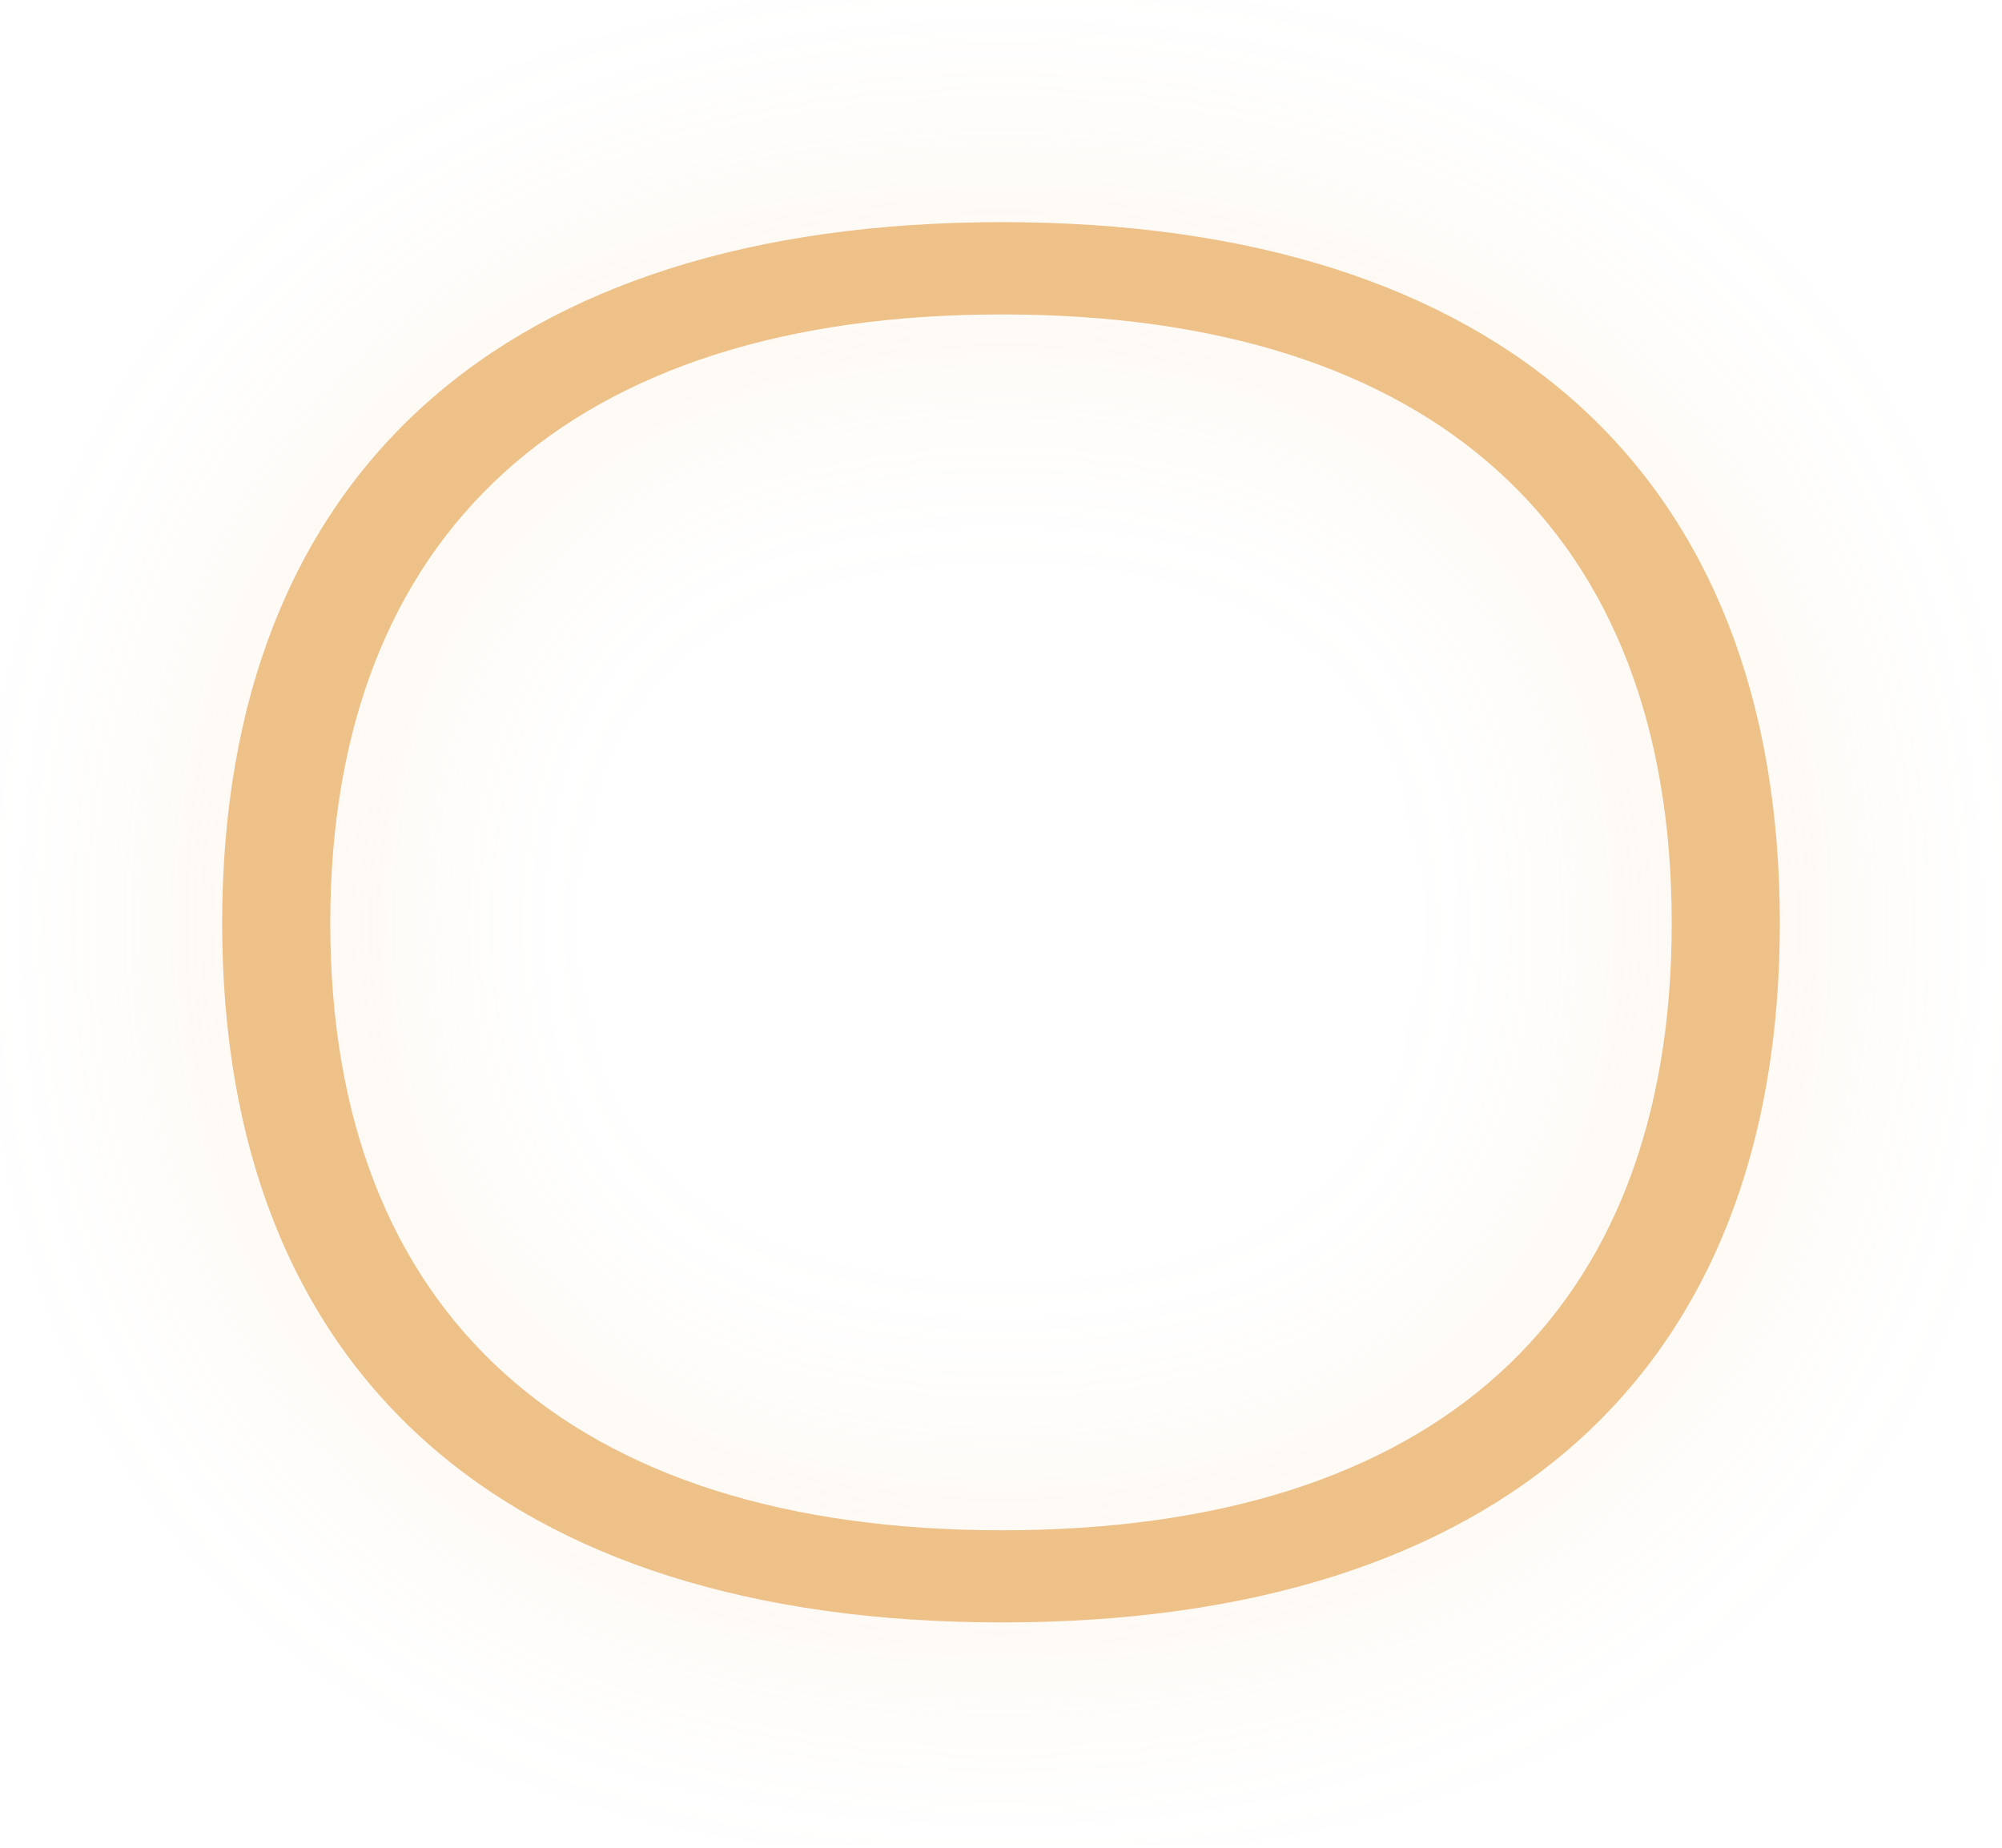
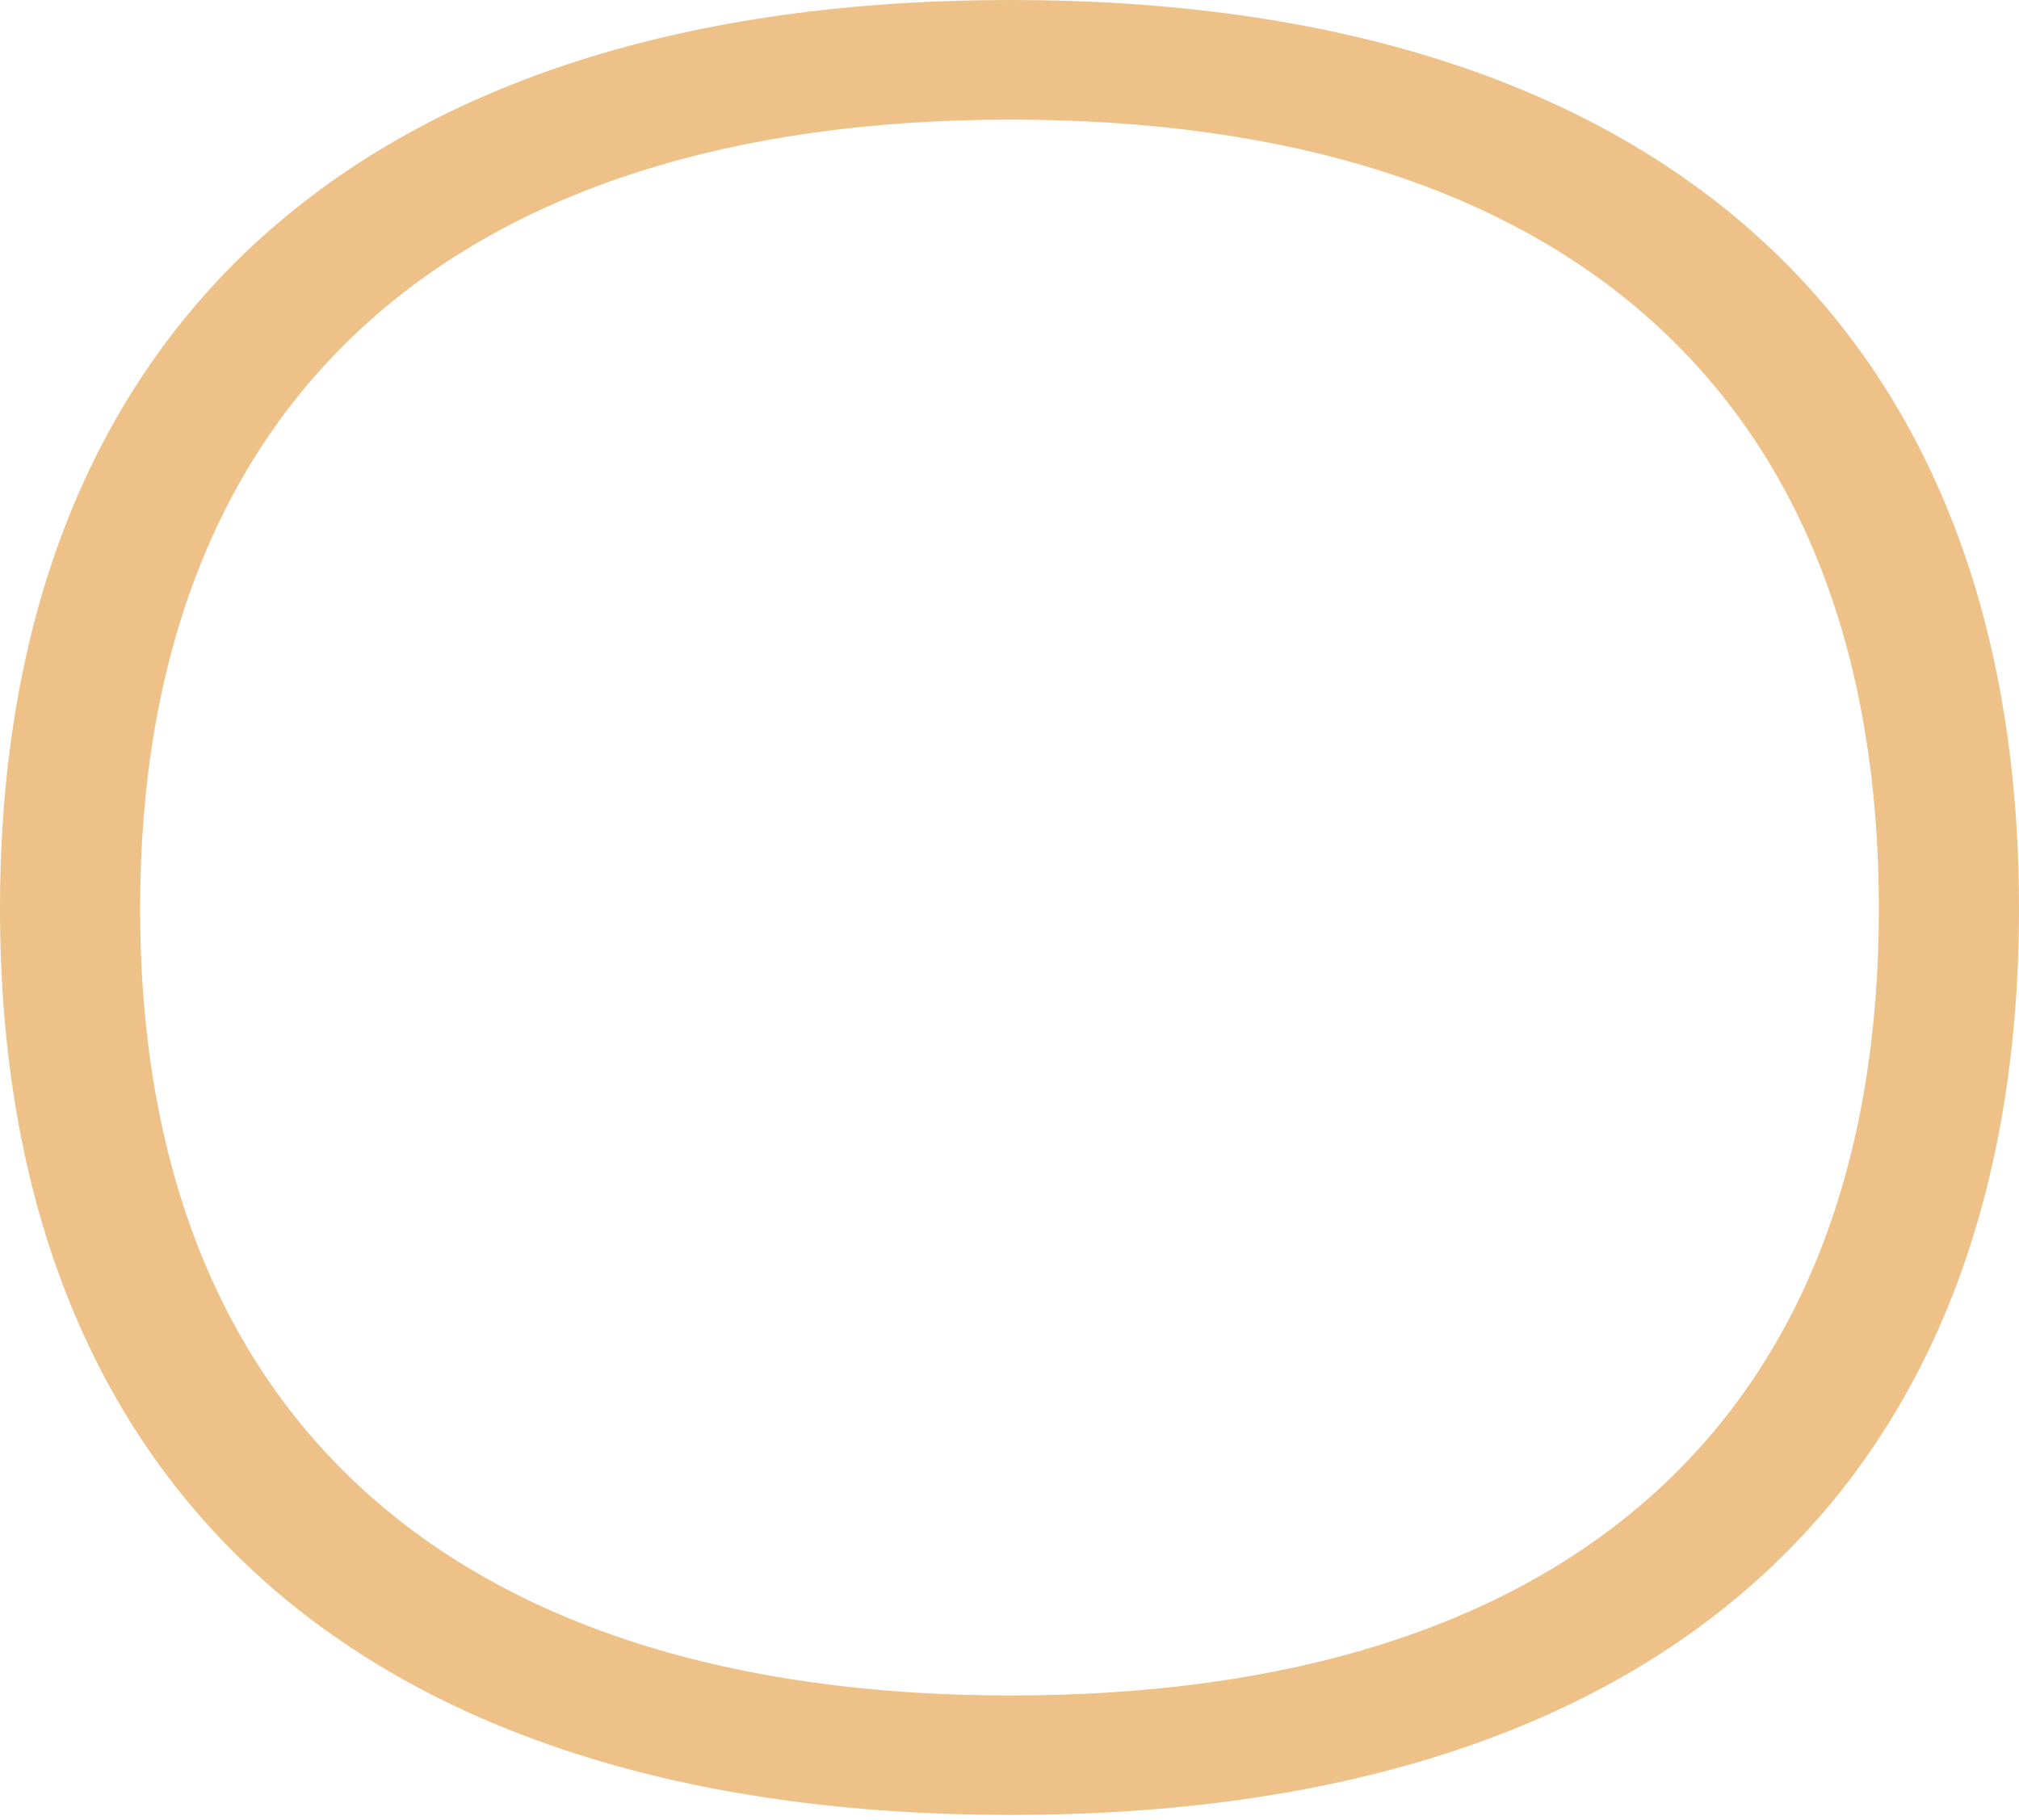
- <svg xmlns="http://www.w3.org/2000/svg" width="91" height="84" viewBox="0 0 91 84" fill="none">
-   <g filter="url(#filter0_d_1_963)">
-     <path d="M45.545 69.567C25.89 69.567 15.012 59.698 15.012 41.975C15.012 24.253 25.89 14.294 45.545 14.294C65.199 14.294 75.988 24.163 75.988 41.975C75.988 59.787 65.199 69.567 45.545 69.567ZM45.545 10.099C22.905 10.099 10.099 21.541 10.099 41.969C10.099 62.397 22.911 73.756 45.545 73.756C68.178 73.756 80.901 62.403 80.901 41.969C80.901 21.534 68.178 10.099 45.545 10.099Z" fill="#EDC188" />
-   </g>
-   <defs>
-     <filter id="filter0_d_1_963" x="0" y="0" width="91" height="83.855" filterUnits="userSpaceOnUse" color-interpolation-filters="sRGB">
-       <feFlood flood-opacity="0" result="BackgroundImageFix" />
-       <feColorMatrix in="SourceAlpha" type="matrix" values="0 0 0 0 0 0 0 0 0 0 0 0 0 0 0 0 0 0 127 0" result="hardAlpha" />
-       <feOffset />
-       <feGaussianBlur stdDeviation="5" />
-       <feColorMatrix type="matrix" values="0 0 0 0 0.929 0 0 0 0 0.757 0 0 0 0 0.533 0 0 0 0.25 0" />
-       <feBlend mode="normal" in2="BackgroundImageFix" result="effect1_dropShadow_1_963" />
-       <feBlend mode="normal" in="SourceGraphic" in2="effect1_dropShadow_1_963" result="shape" />
-     </filter>
-   </defs>
+ <svg xmlns="http://www.w3.org/2000/svg" width="71" height="64" viewBox="0 0 71 64" fill="none">
+   <path d="M35.545 59.634C15.836 59.634 4.927 49.737 4.927 31.965C4.927 14.193 15.836 4.207 35.545 4.207C55.254 4.207 66.073 14.104 66.073 31.965C66.073 49.827 55.254 59.634 35.545 59.634ZM35.545 0C12.842 0 0 11.474 0 31.959C0 52.444 12.848 63.835 35.545 63.835C58.242 63.835 71 52.45 71 31.959C71 11.467 58.242 0 35.545 0Z" fill="#EDC188" />
</svg>
